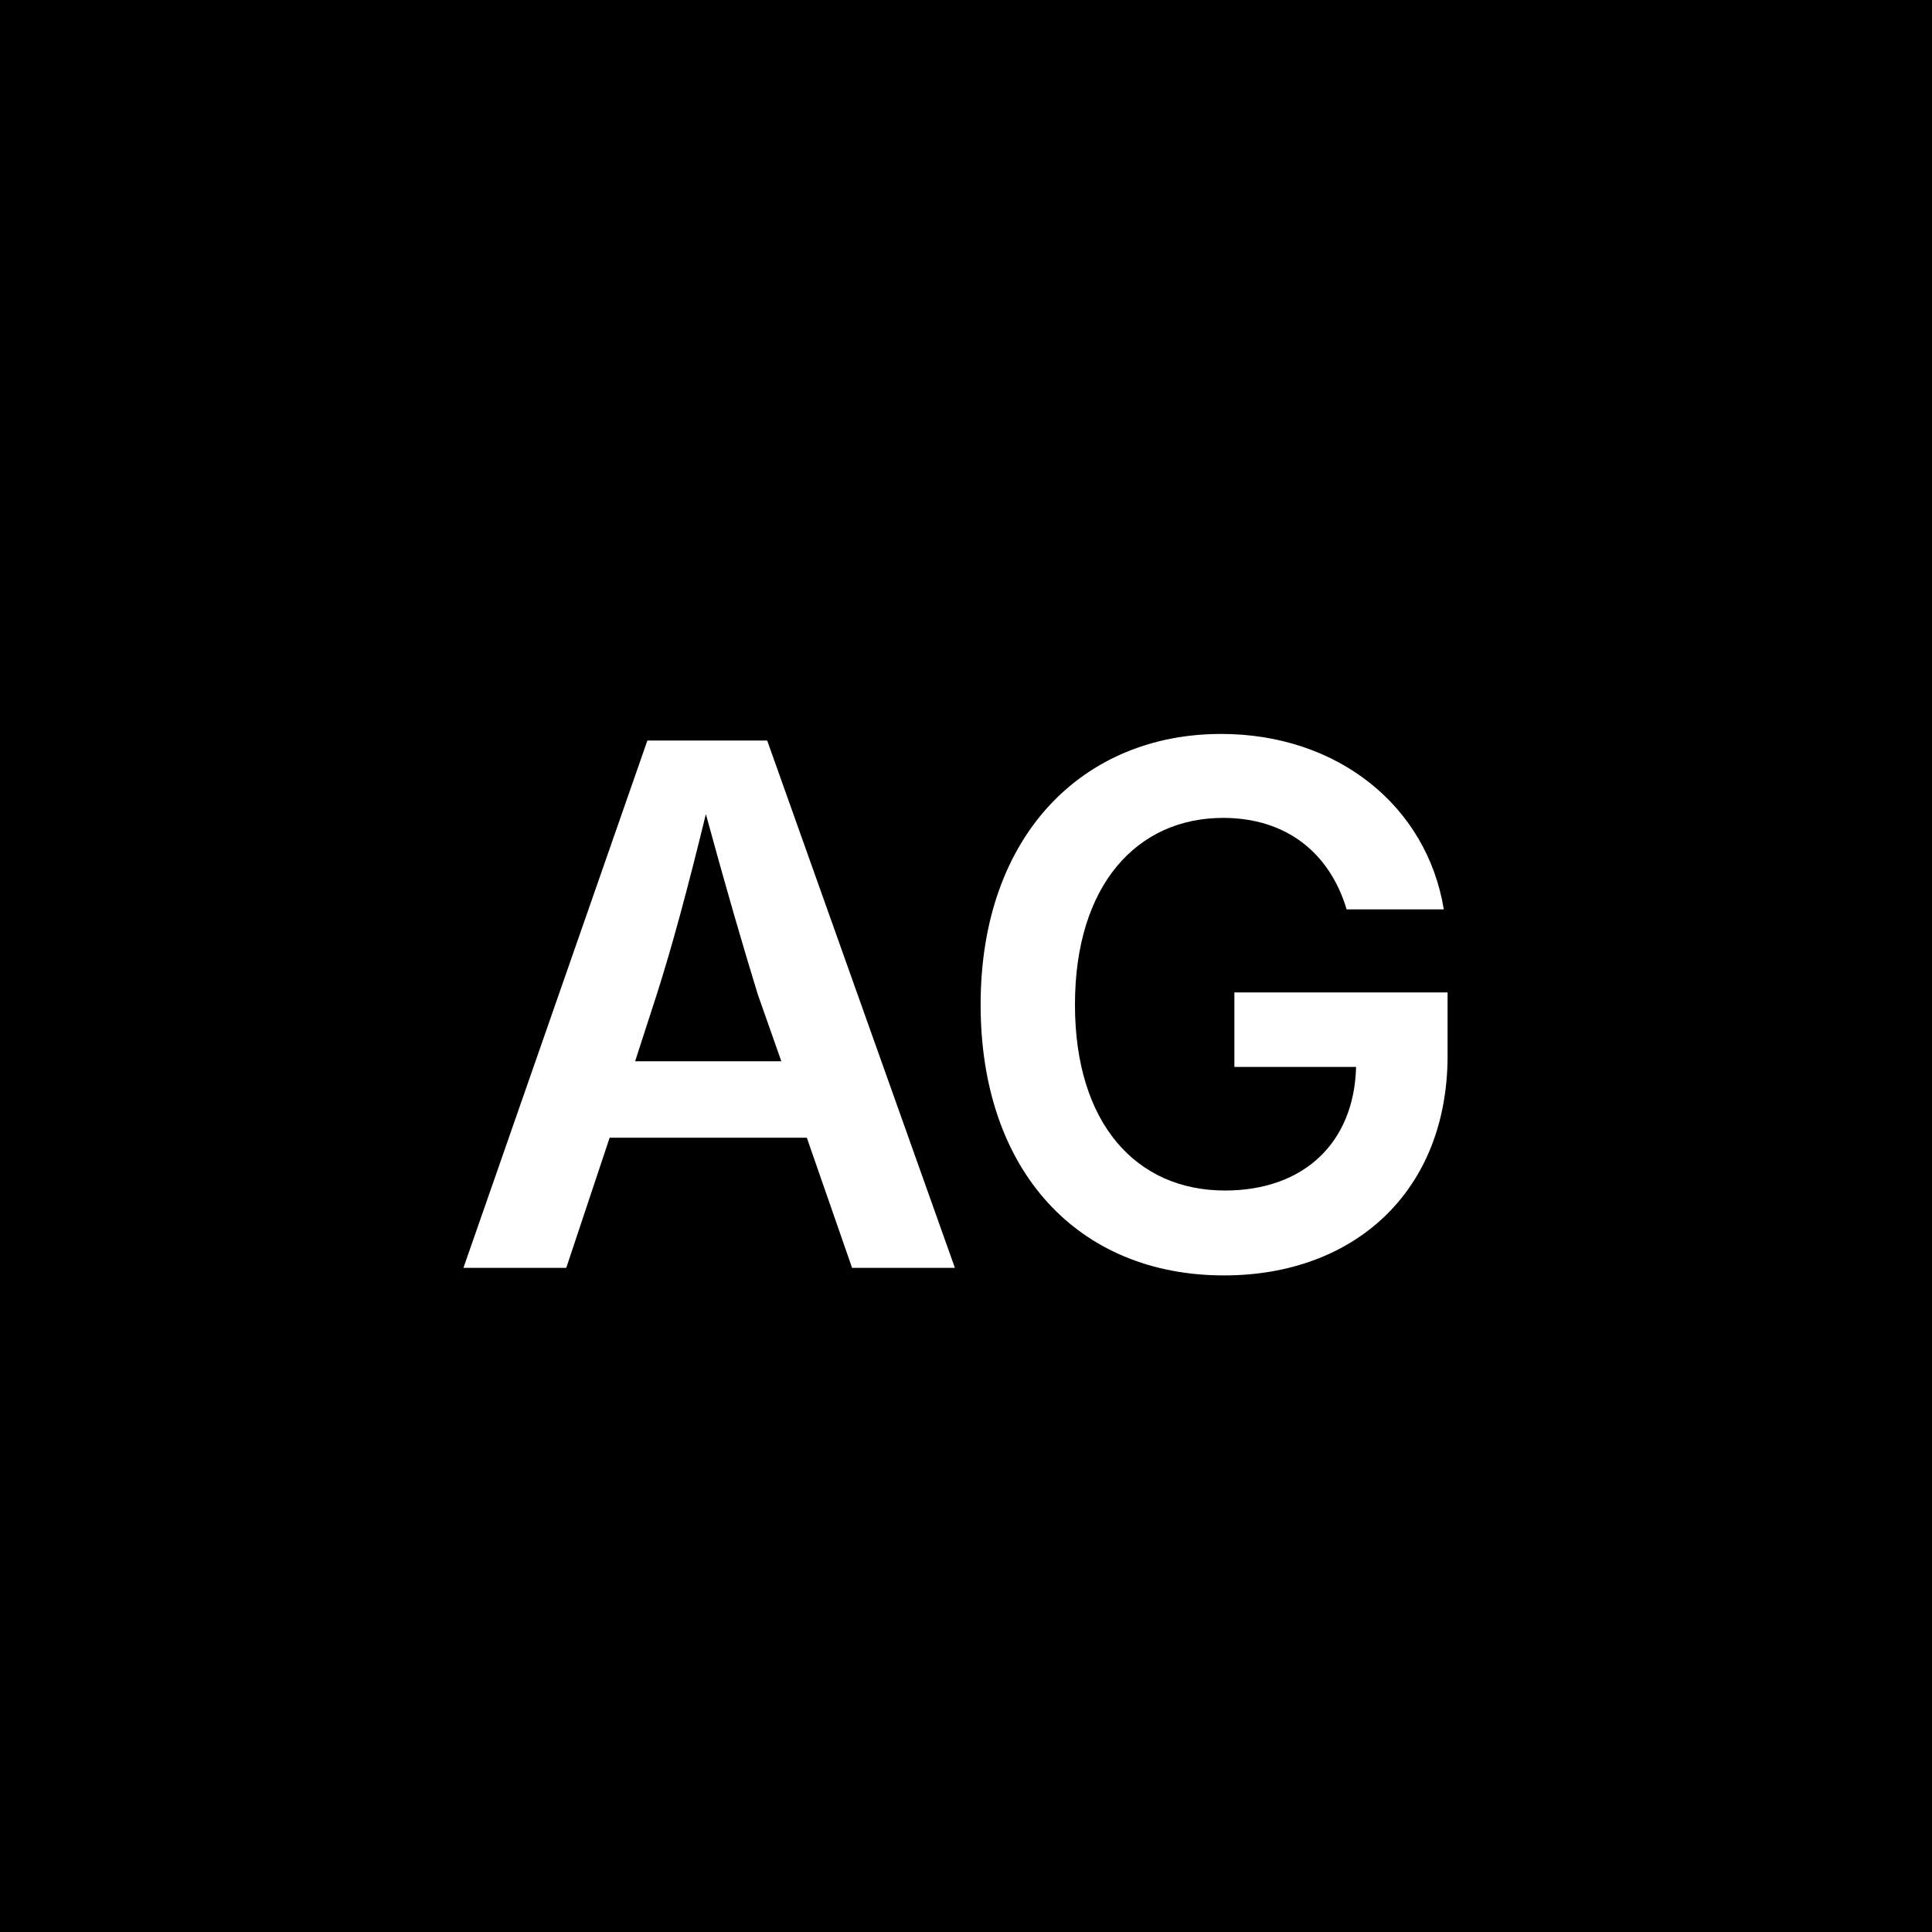
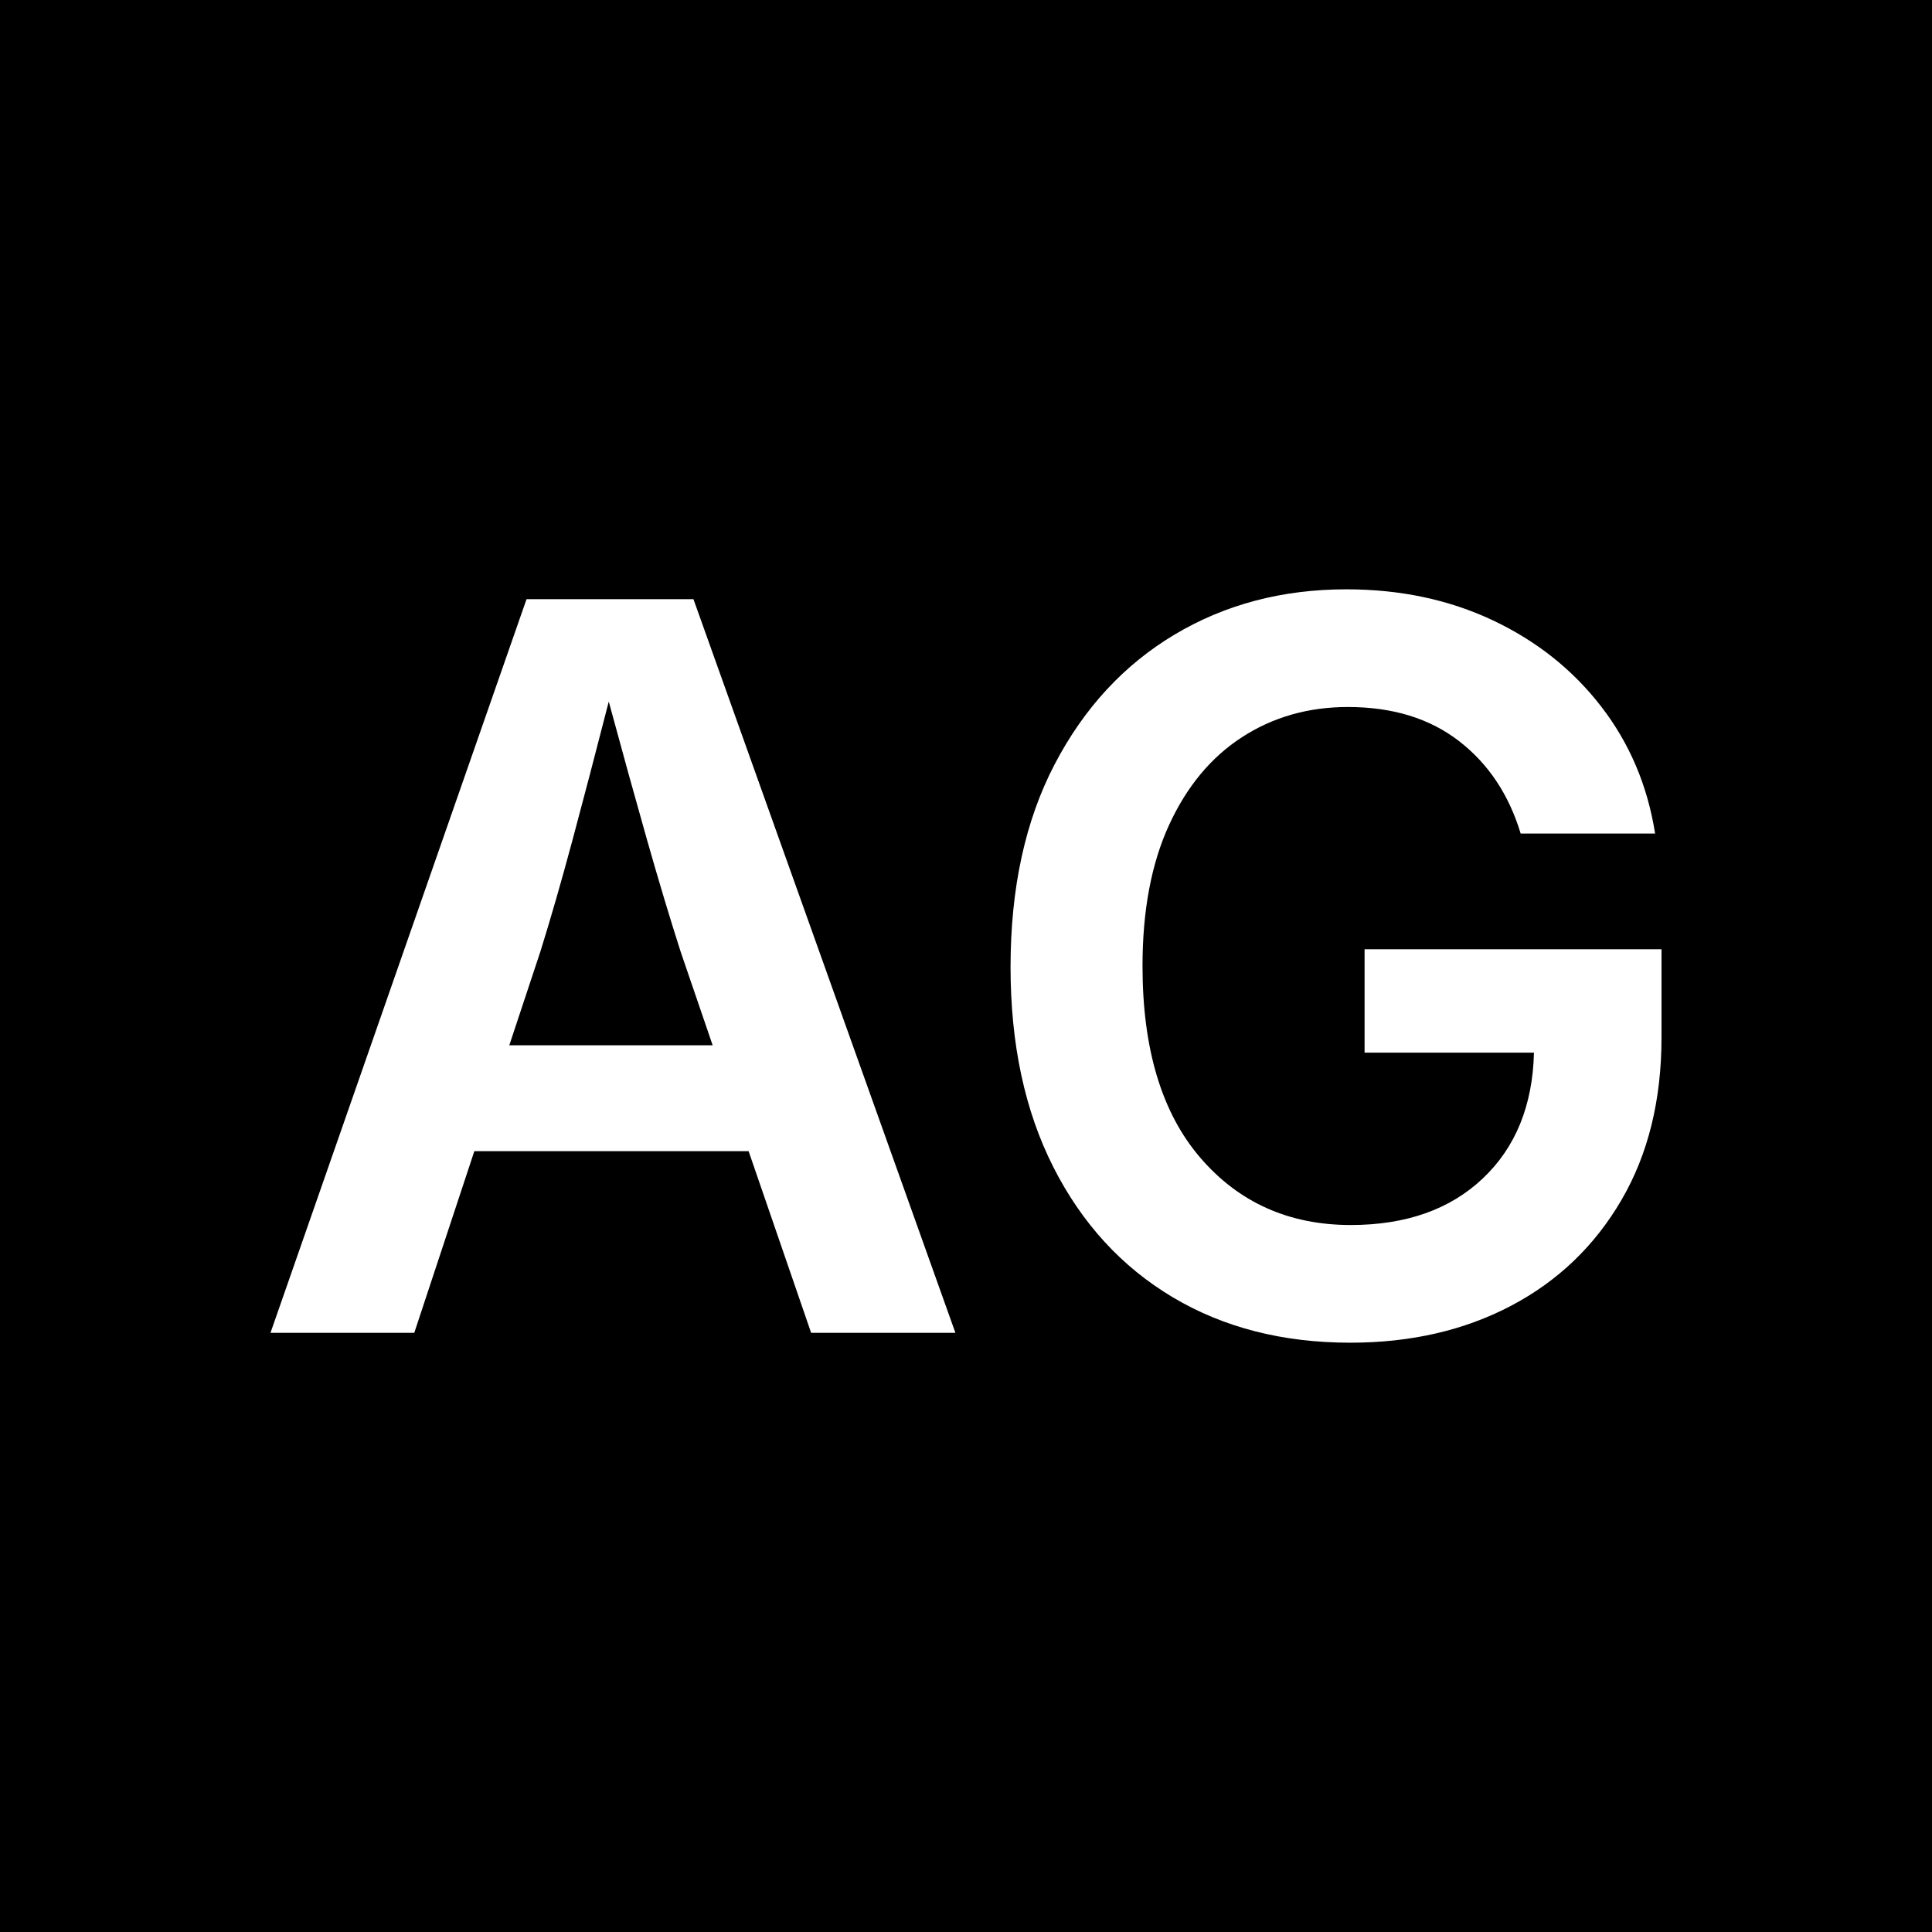
- <svg xmlns="http://www.w3.org/2000/svg" viewBox="0 0 32 32" role="img" aria-labelledby="title">
+ <svg xmlns="http://www.w3.org/2000/svg" viewBox="0 0 32 32" role="img" aria-label="AGIW">
  <rect width="32" height="32" fill="#000000" />
-   <text x="16" y="21" text-anchor="middle" fill="#ffffff" font-family="Inter, Liberation Sans, Noto Sans, sans-serif" font-size="12" font-weight="600">AG</text>
+   <path transform="translate(4.480 9.761) scale(0.016703)" fill="#ffffff" d="M0 737.30L253.91 9.77L419.43 9.77L679.20 737.30L536.13 737.30L474.12 557.13L202.15 557.13L142.58 737.30ZM236.82 452.15L438.48 452.15L406.74 359.38Q390.62 309.08 373.29 248.05Q355.96 187.01 335.45 111.33Q315.92 187.50 299.32 249.27Q282.71 311.04 267.58 359.38ZM1070.78 747.07Q970.20 747.07 894.51 701.90Q818.83 656.74 776.35 573Q733.87 489.26 733.87 374.51Q733.87 257.32 777.57 173.58Q821.27 89.84 896.46 44.92Q971.66 0 1066.88 0Q1146.95 0 1212.14 30.76Q1277.32 61.52 1319.56 116.21Q1361.80 170.90 1373.03 242.19L1239.73 242.19Q1222.15 184.08 1178.45 150.39Q1134.75 116.70 1068.34 116.70Q1009.75 116.70 963.60 146.48Q917.46 176.27 891.09 233.64Q864.73 291.02 864.73 373.54Q864.73 497.07 922.10 563.72Q979.47 630.37 1071.27 630.37Q1153.30 630.37 1202.13 584.23Q1250.96 538.09 1252.91 459.47L1084.94 459.47L1084.94 356.93L1379.38 356.93L1379.38 444.34Q1379.38 537.60 1339.58 605.71Q1299.79 673.83 1230.21 710.45Q1160.62 747.07 1070.78 747.07Z" />
</svg>
